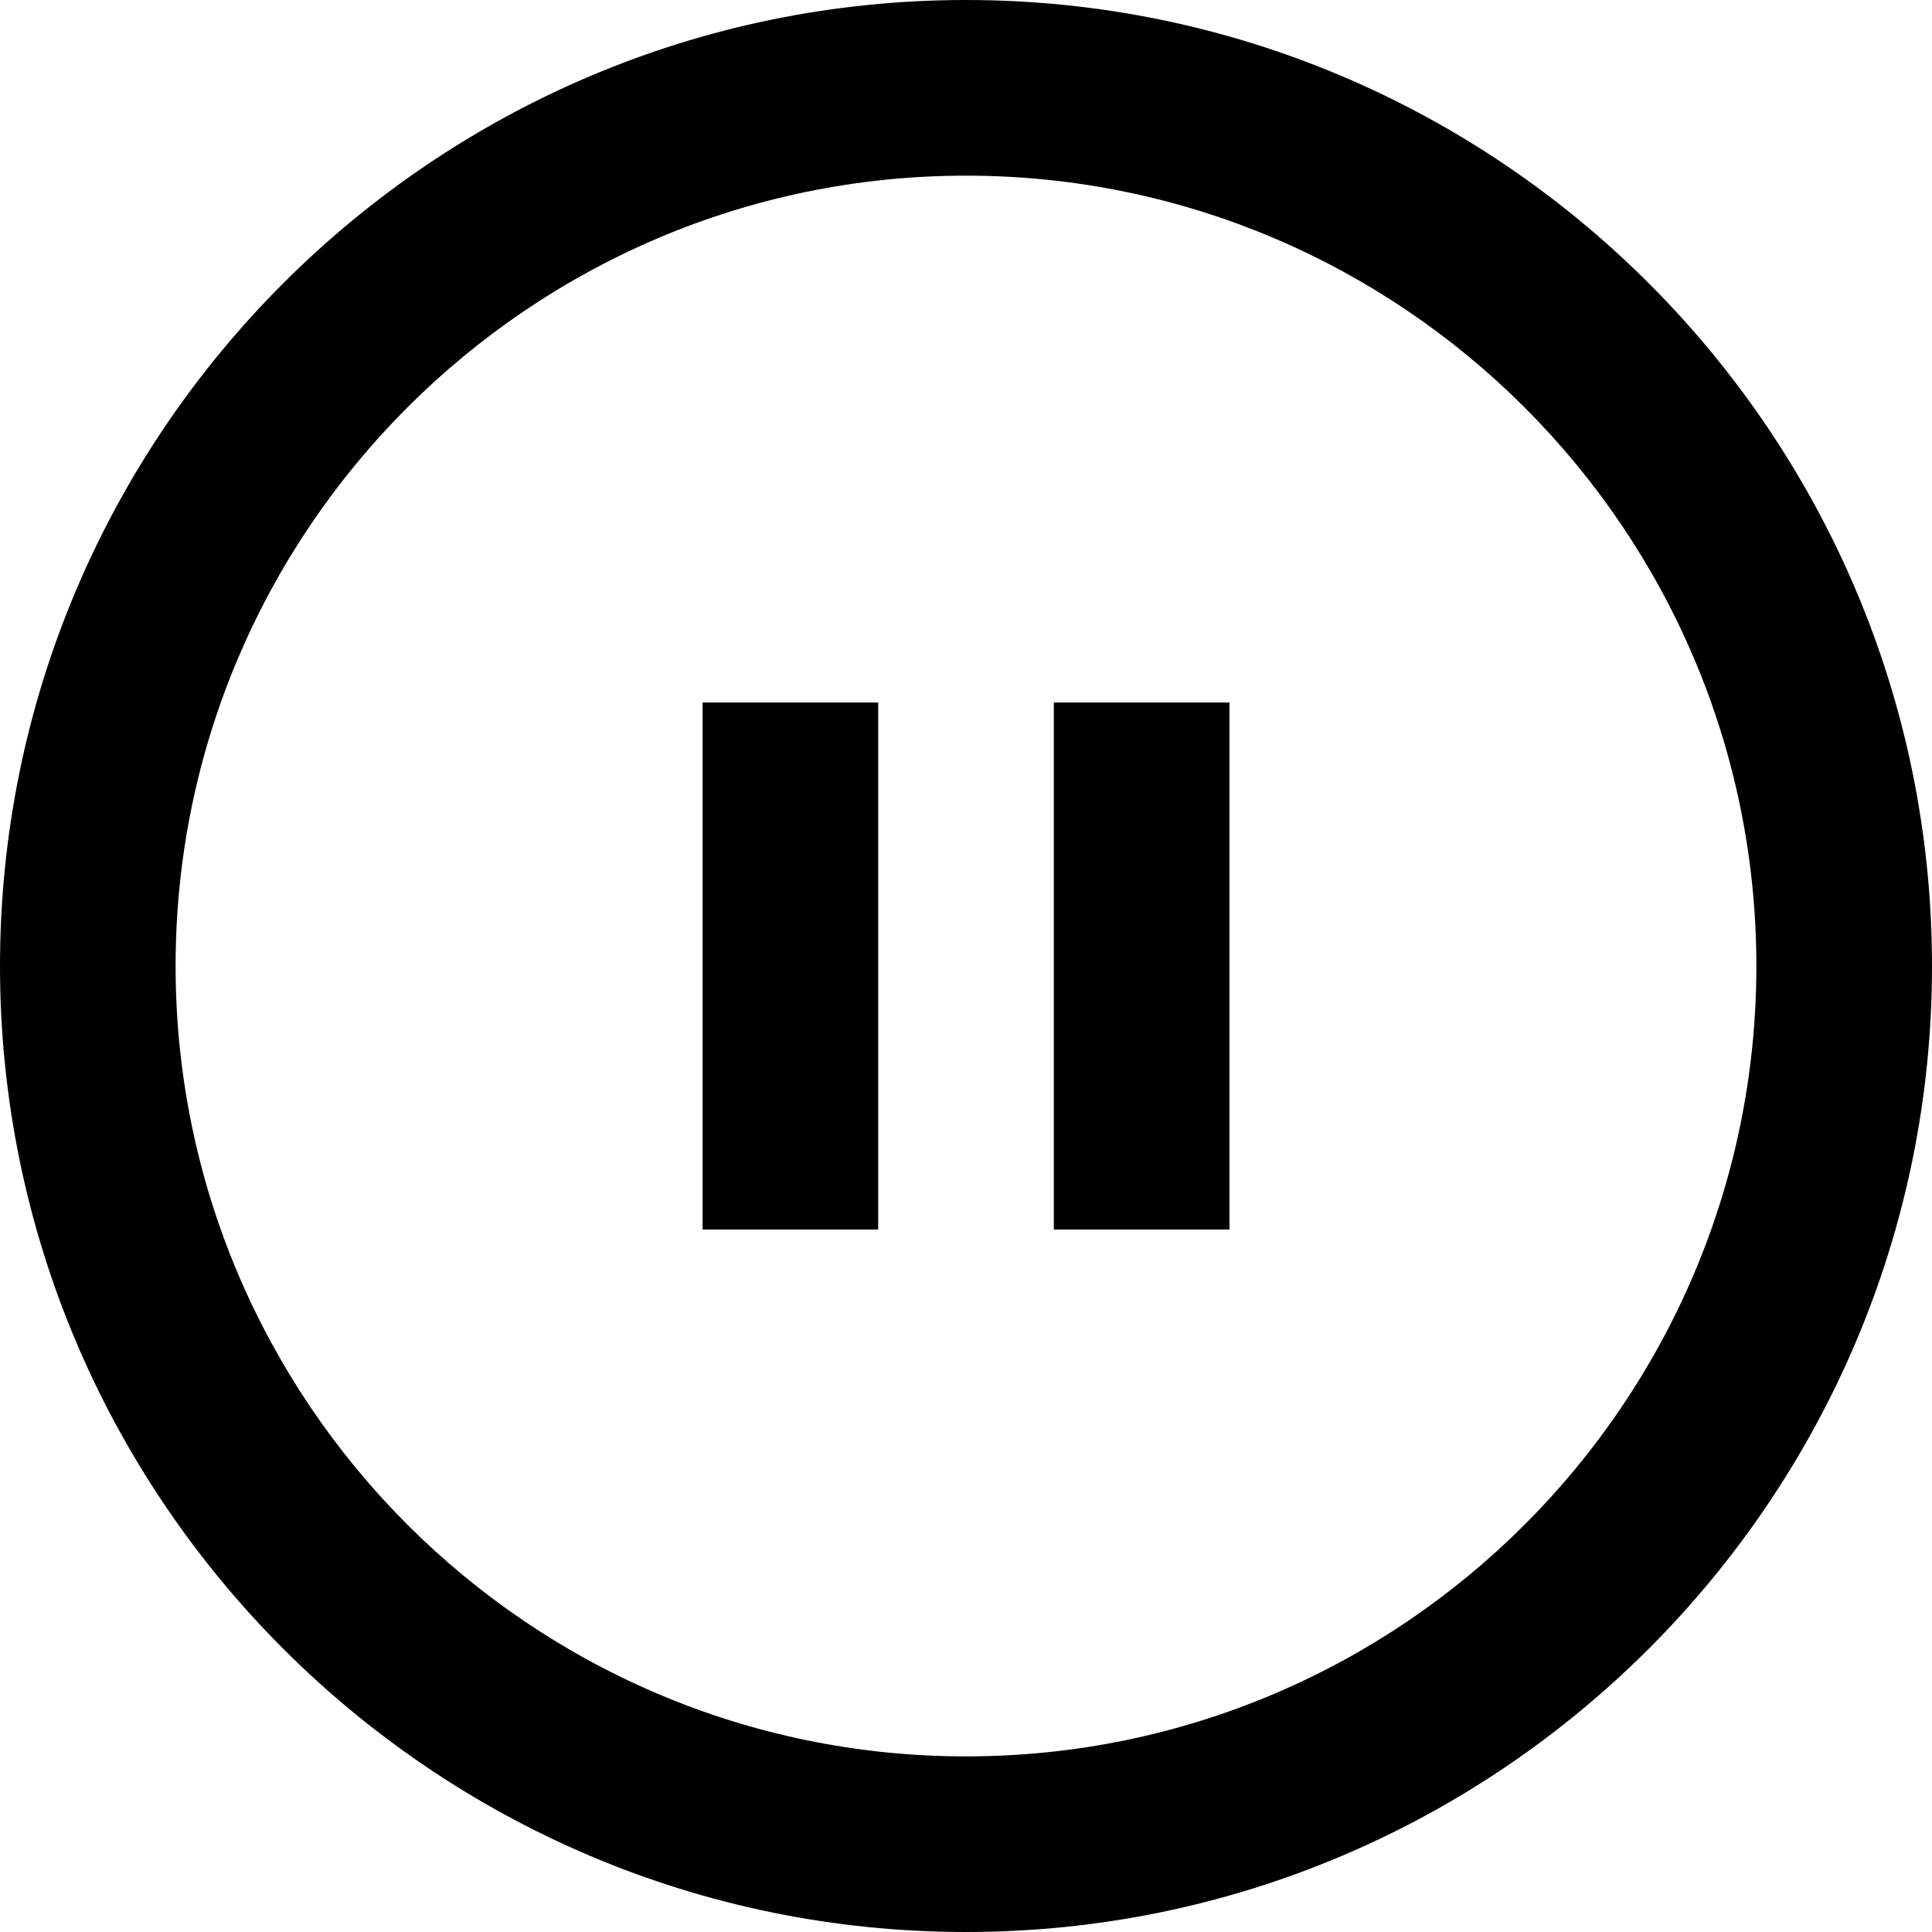
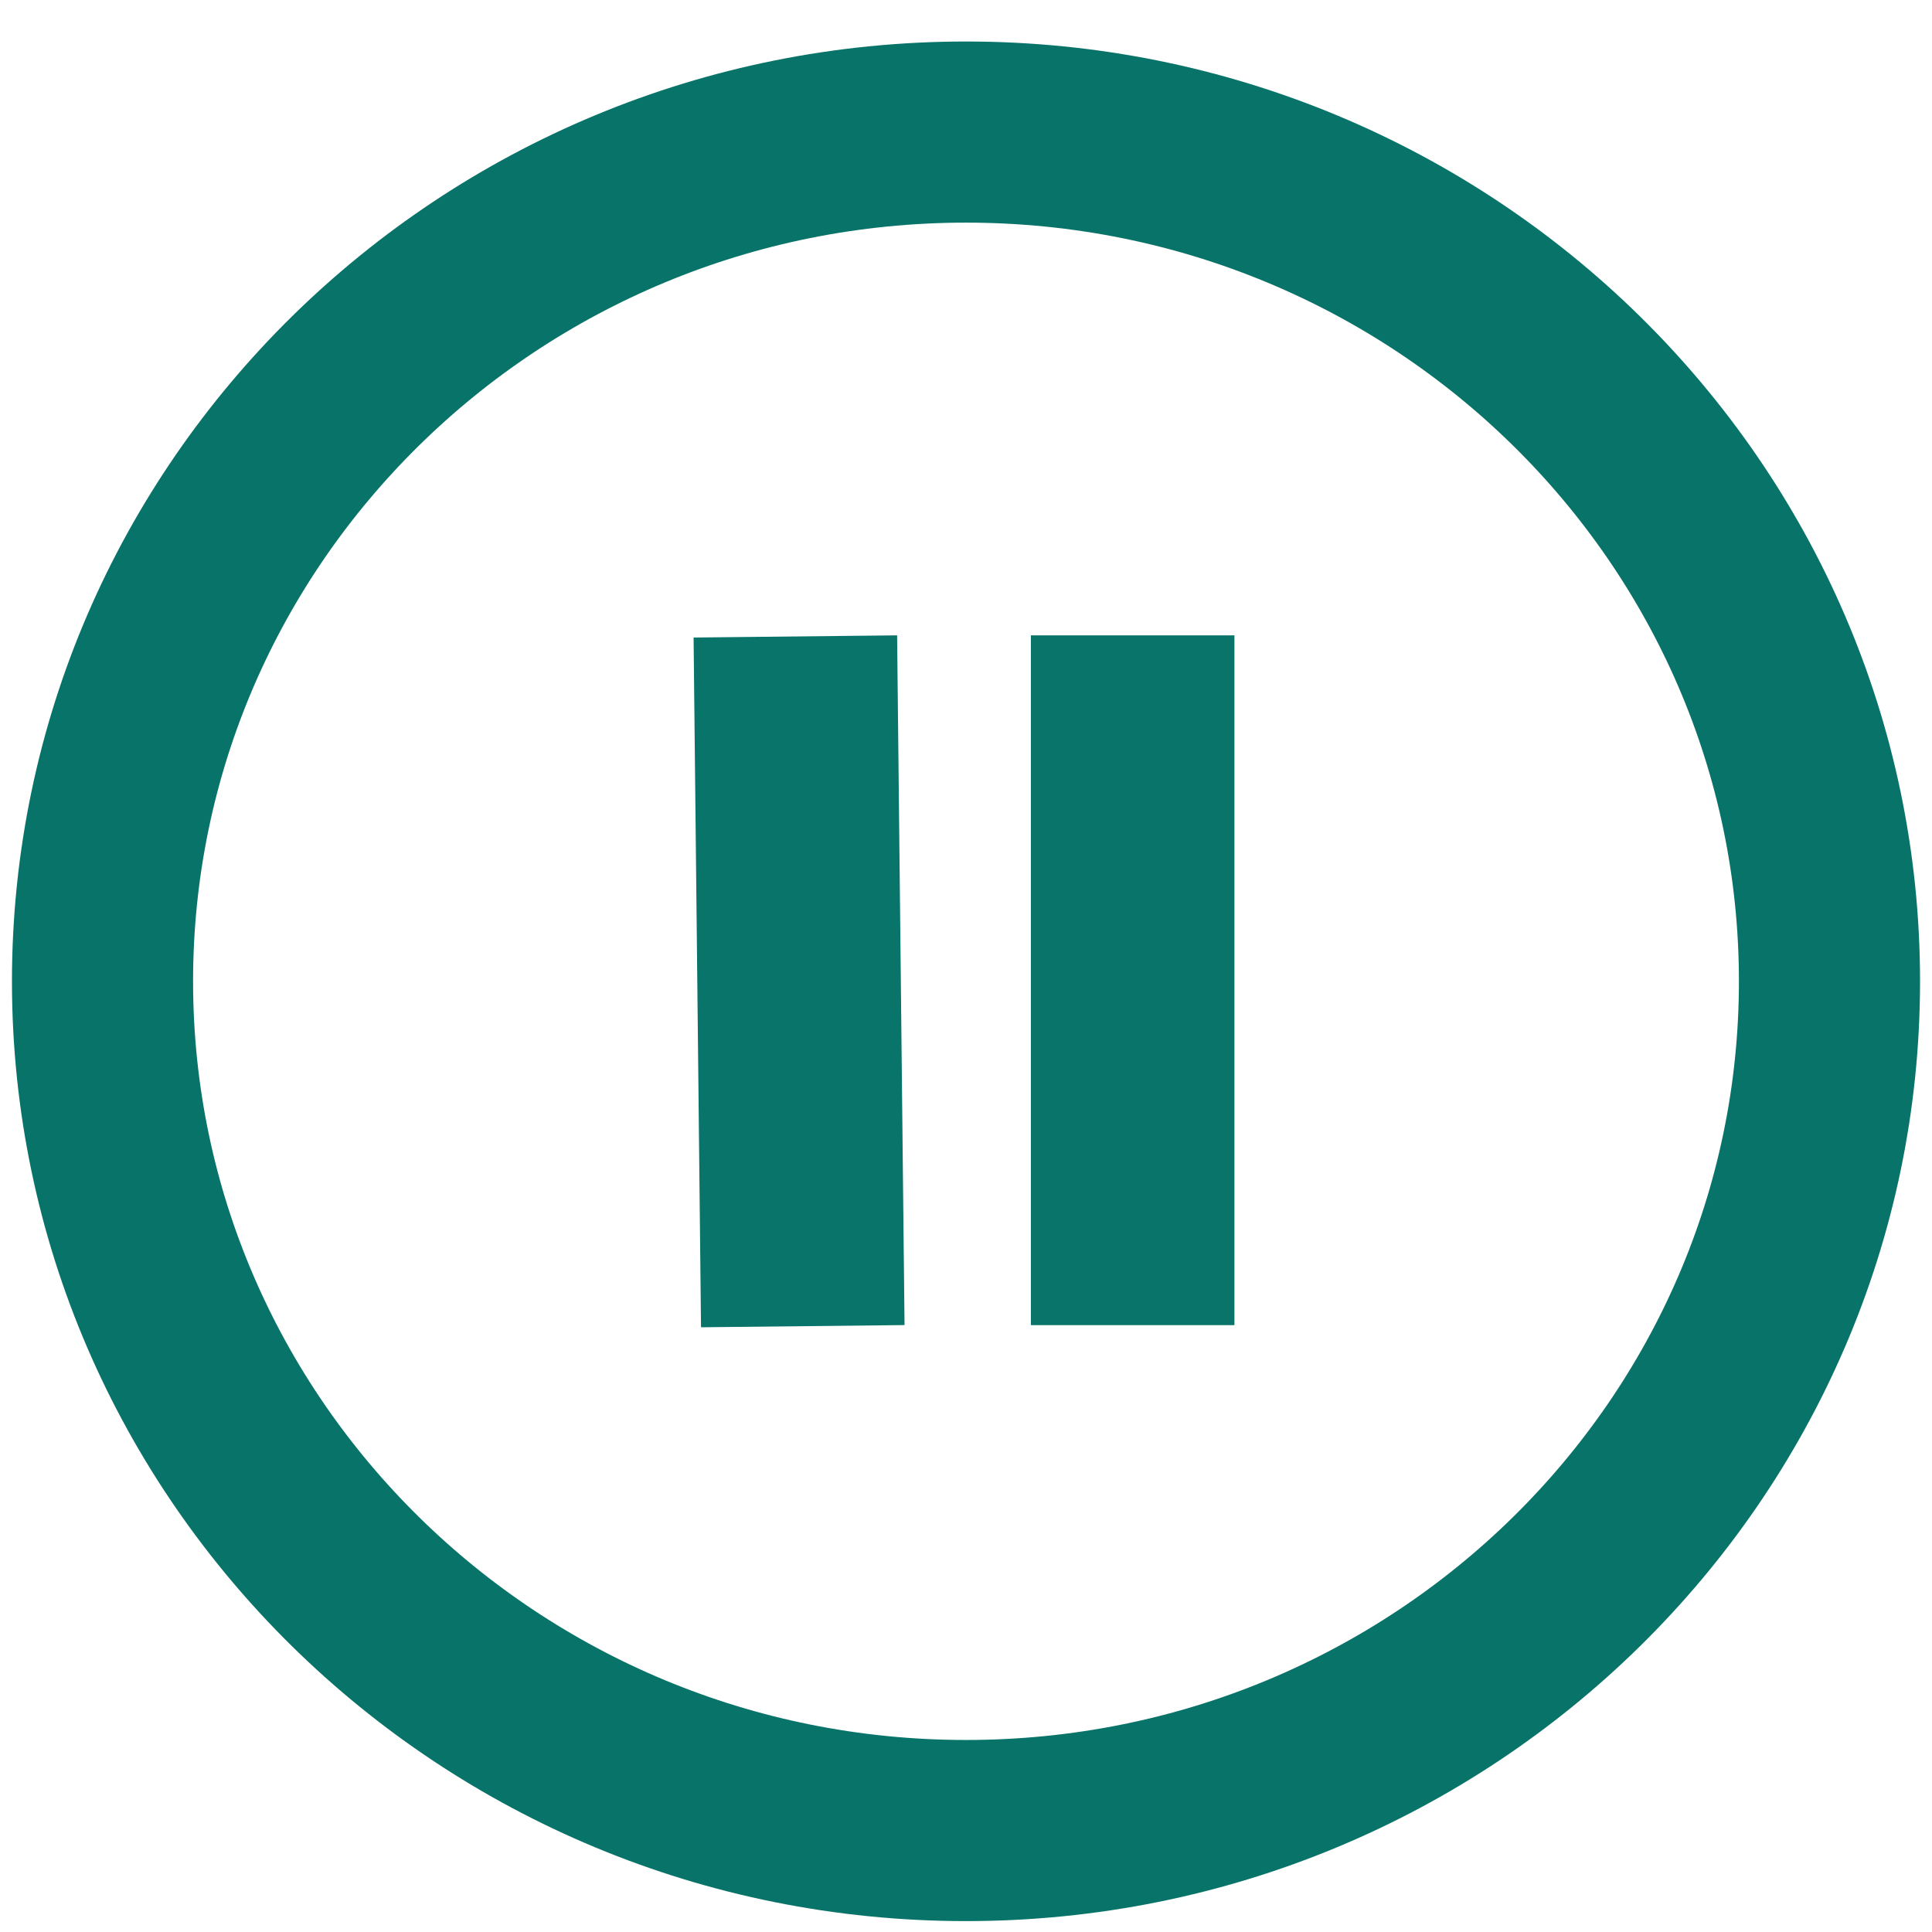
- <svg xmlns="http://www.w3.org/2000/svg" version="1.1" id="Capa_1" x="0px" y="0px" width="87.859px" height="87.859px" viewBox="0 0 87.859 87.859" style="enable-background:new 0 0 87.859 87.859;" xml:space="preserve">
+ <svg xmlns="http://www.w3.org/2000/svg" xmlns:xlink="http://www.w3.org/1999/xlink" version="1.1" preserveAspectRatio="xMidYMid meet" viewBox="0 0 640 640" width="640" height="640">
+   <defs>
+     <path d="M606.04 325.07C606.04 480.34 477.87 606.39 320 606.39C162.13 606.39 33.96 480.34 33.96 325.07C33.96 169.81 162.13 43.75 320 43.75C477.87 43.75 606.04 169.81 606.04 325.07Z" id="aFXwQNghy" />
+     <path d="M341.49 210.47L408.92 210.47L408.92 438.97L341.49 438.97L341.49 210.47Z" id="b3PDppjwOB" />
+     <path d="M229.76 211.19L297.18 210.47L299.64 438.95L232.22 439.68L229.76 211.19Z" id="aJe0TxAoN" />
+   </defs>
  <g>
-     <g id="Pause_1_">
+     <g>
      <g>
-         <path d="M43.93,0C19.705,0,0,19.706,0,43.93c0,24.225,19.705,43.929,43.93,43.929c24.224,0,43.929-19.704,43.929-43.929     C87.859,19.706,68.154,0,43.93,0z M43.93,79.873c-19.82,0-35.944-16.123-35.944-35.943c0-19.812,16.124-35.942,35.943-35.942     c19.82,0,35.943,16.13,35.943,35.942C79.873,63.75,63.75,79.873,43.93,79.873z M31.95,55.913h7.986V31.946H31.95V55.913z      M47.923,55.913h7.987V31.946h-7.987V55.913z" />
+         <use xlink:href="#aFXwQNghy" opacity="1" fill="#8d6abb" fill-opacity="0" />
+         <g>
+           <use xlink:href="#aFXwQNghy" opacity="1" fill-opacity="0" stroke="#087369" stroke-width="60" stroke-opacity="1" />
+         </g>
+       </g>
+       <g>
+         <use xlink:href="#b3PDppjwOB" opacity="1" fill="#087368" fill-opacity="0.99" />
+       </g>
+       <g>
+         <use xlink:href="#aJe0TxAoN" opacity="1" fill="#087368" fill-opacity="0.99" />
      </g>
    </g>
  </g>
-   <g>
- </g>
-   <g>
- </g>
-   <g>
- </g>
-   <g>
- </g>
-   <g>
- </g>
-   <g>
- </g>
-   <g>
- </g>
-   <g>
- </g>
-   <g>
- </g>
-   <g>
- </g>
-   <g>
- </g>
-   <g>
- </g>
-   <g>
- </g>
-   <g>
- </g>
-   <g>
- </g>
</svg>
